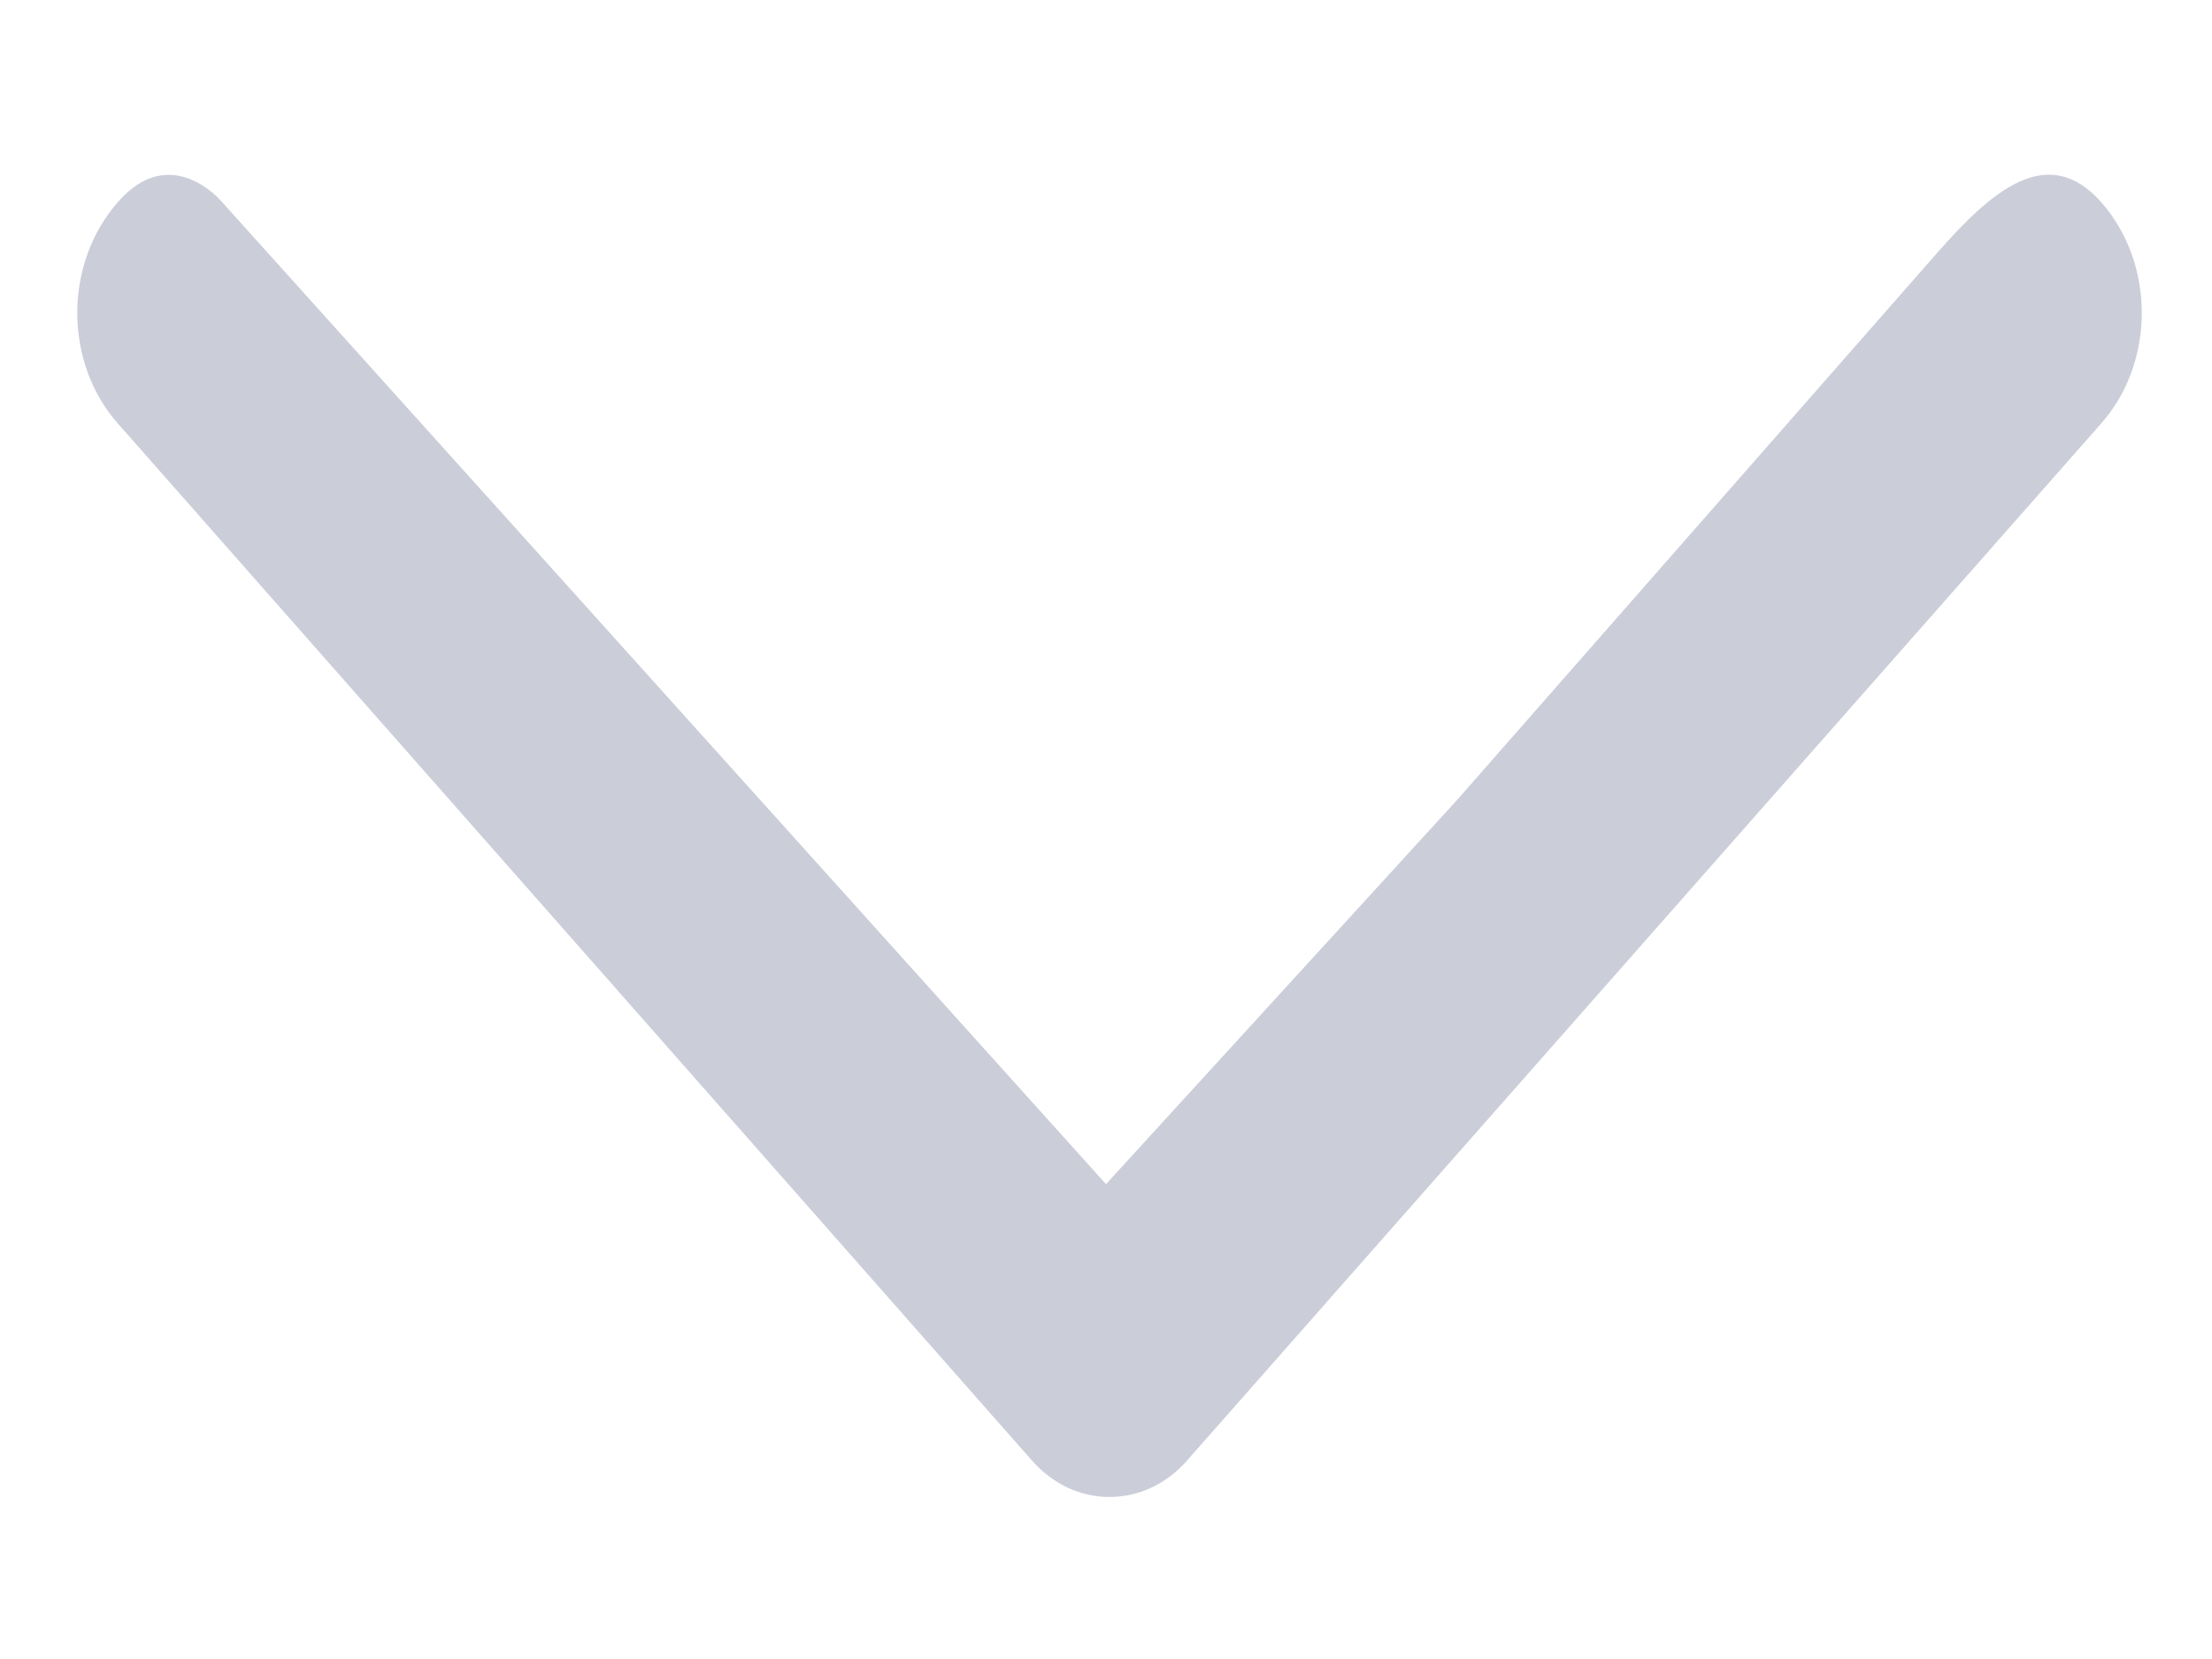
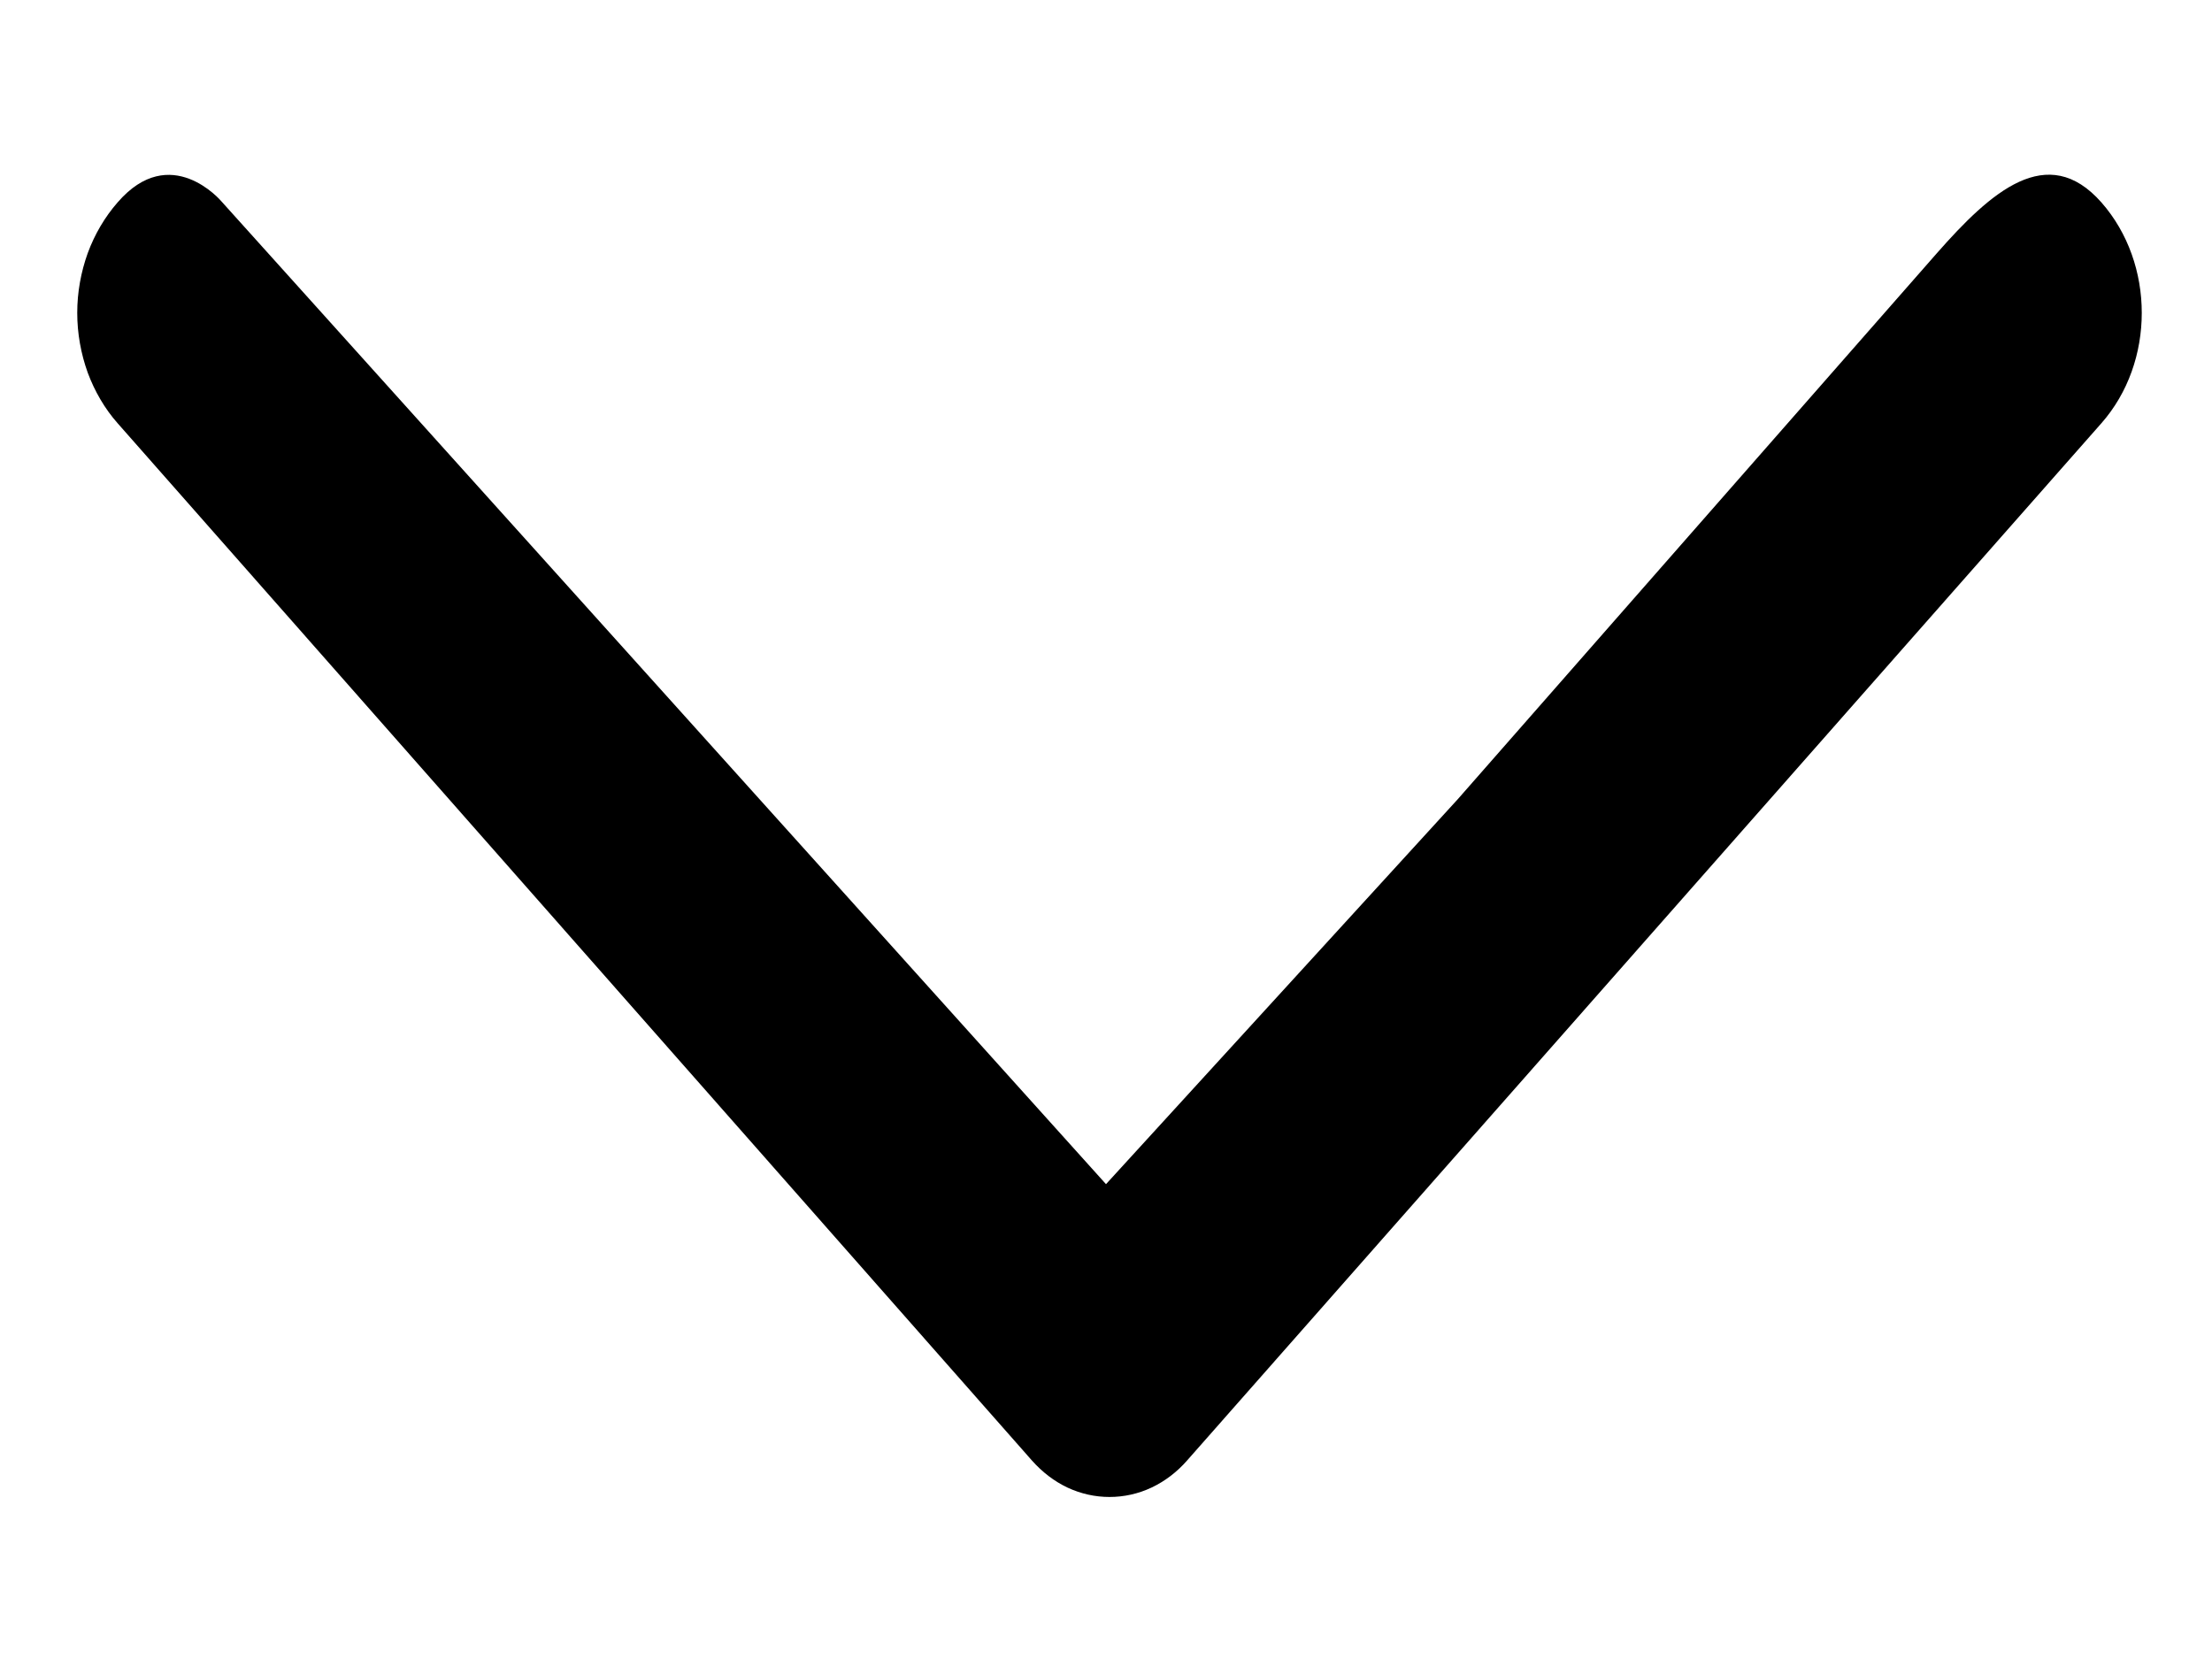
<svg xmlns="http://www.w3.org/2000/svg" width="12" height="9" viewBox="0 0 12 9" fill="none">
-   <path d="M0.638 1.098C0.569 1.177 0.514 1.27 0.476 1.373C0.439 1.476 0.419 1.586 0.419 1.697C0.419 1.809 0.439 1.919 0.476 2.022C0.514 2.124 0.569 2.218 0.638 2.296L5.598 7.923C5.654 7.986 5.719 8.036 5.791 8.07C5.864 8.104 5.941 8.121 6.019 8.121C6.097 8.121 6.175 8.104 6.247 8.07C6.319 8.036 6.385 7.986 6.44 7.923L11.4 2.296C11.692 1.965 11.692 1.43 11.4 1.098C11.107 0.766 10.8 1.041 10.508 1.373L7.908 4.336L6 6.424L1.2 1.091C1.2 1.091 0.925 0.766 0.638 1.098Z" fill="#cbced9" />
+   <path d="M0.638 1.098C0.569 1.177 0.514 1.27 0.476 1.373C0.439 1.476 0.419 1.586 0.419 1.697C0.419 1.809 0.439 1.919 0.476 2.022C0.514 2.124 0.569 2.218 0.638 2.296L5.598 7.923C5.654 7.986 5.719 8.036 5.791 8.07C5.864 8.104 5.941 8.121 6.019 8.121C6.097 8.121 6.175 8.104 6.247 8.07C6.319 8.036 6.385 7.986 6.44 7.923L11.4 2.296C11.692 1.965 11.692 1.43 11.4 1.098C11.107 0.766 10.8 1.041 10.508 1.373L7.908 4.336L6 6.424L1.2 1.091C1.2 1.091 0.925 0.766 0.638 1.098Z" fill="#000000" />
</svg>
